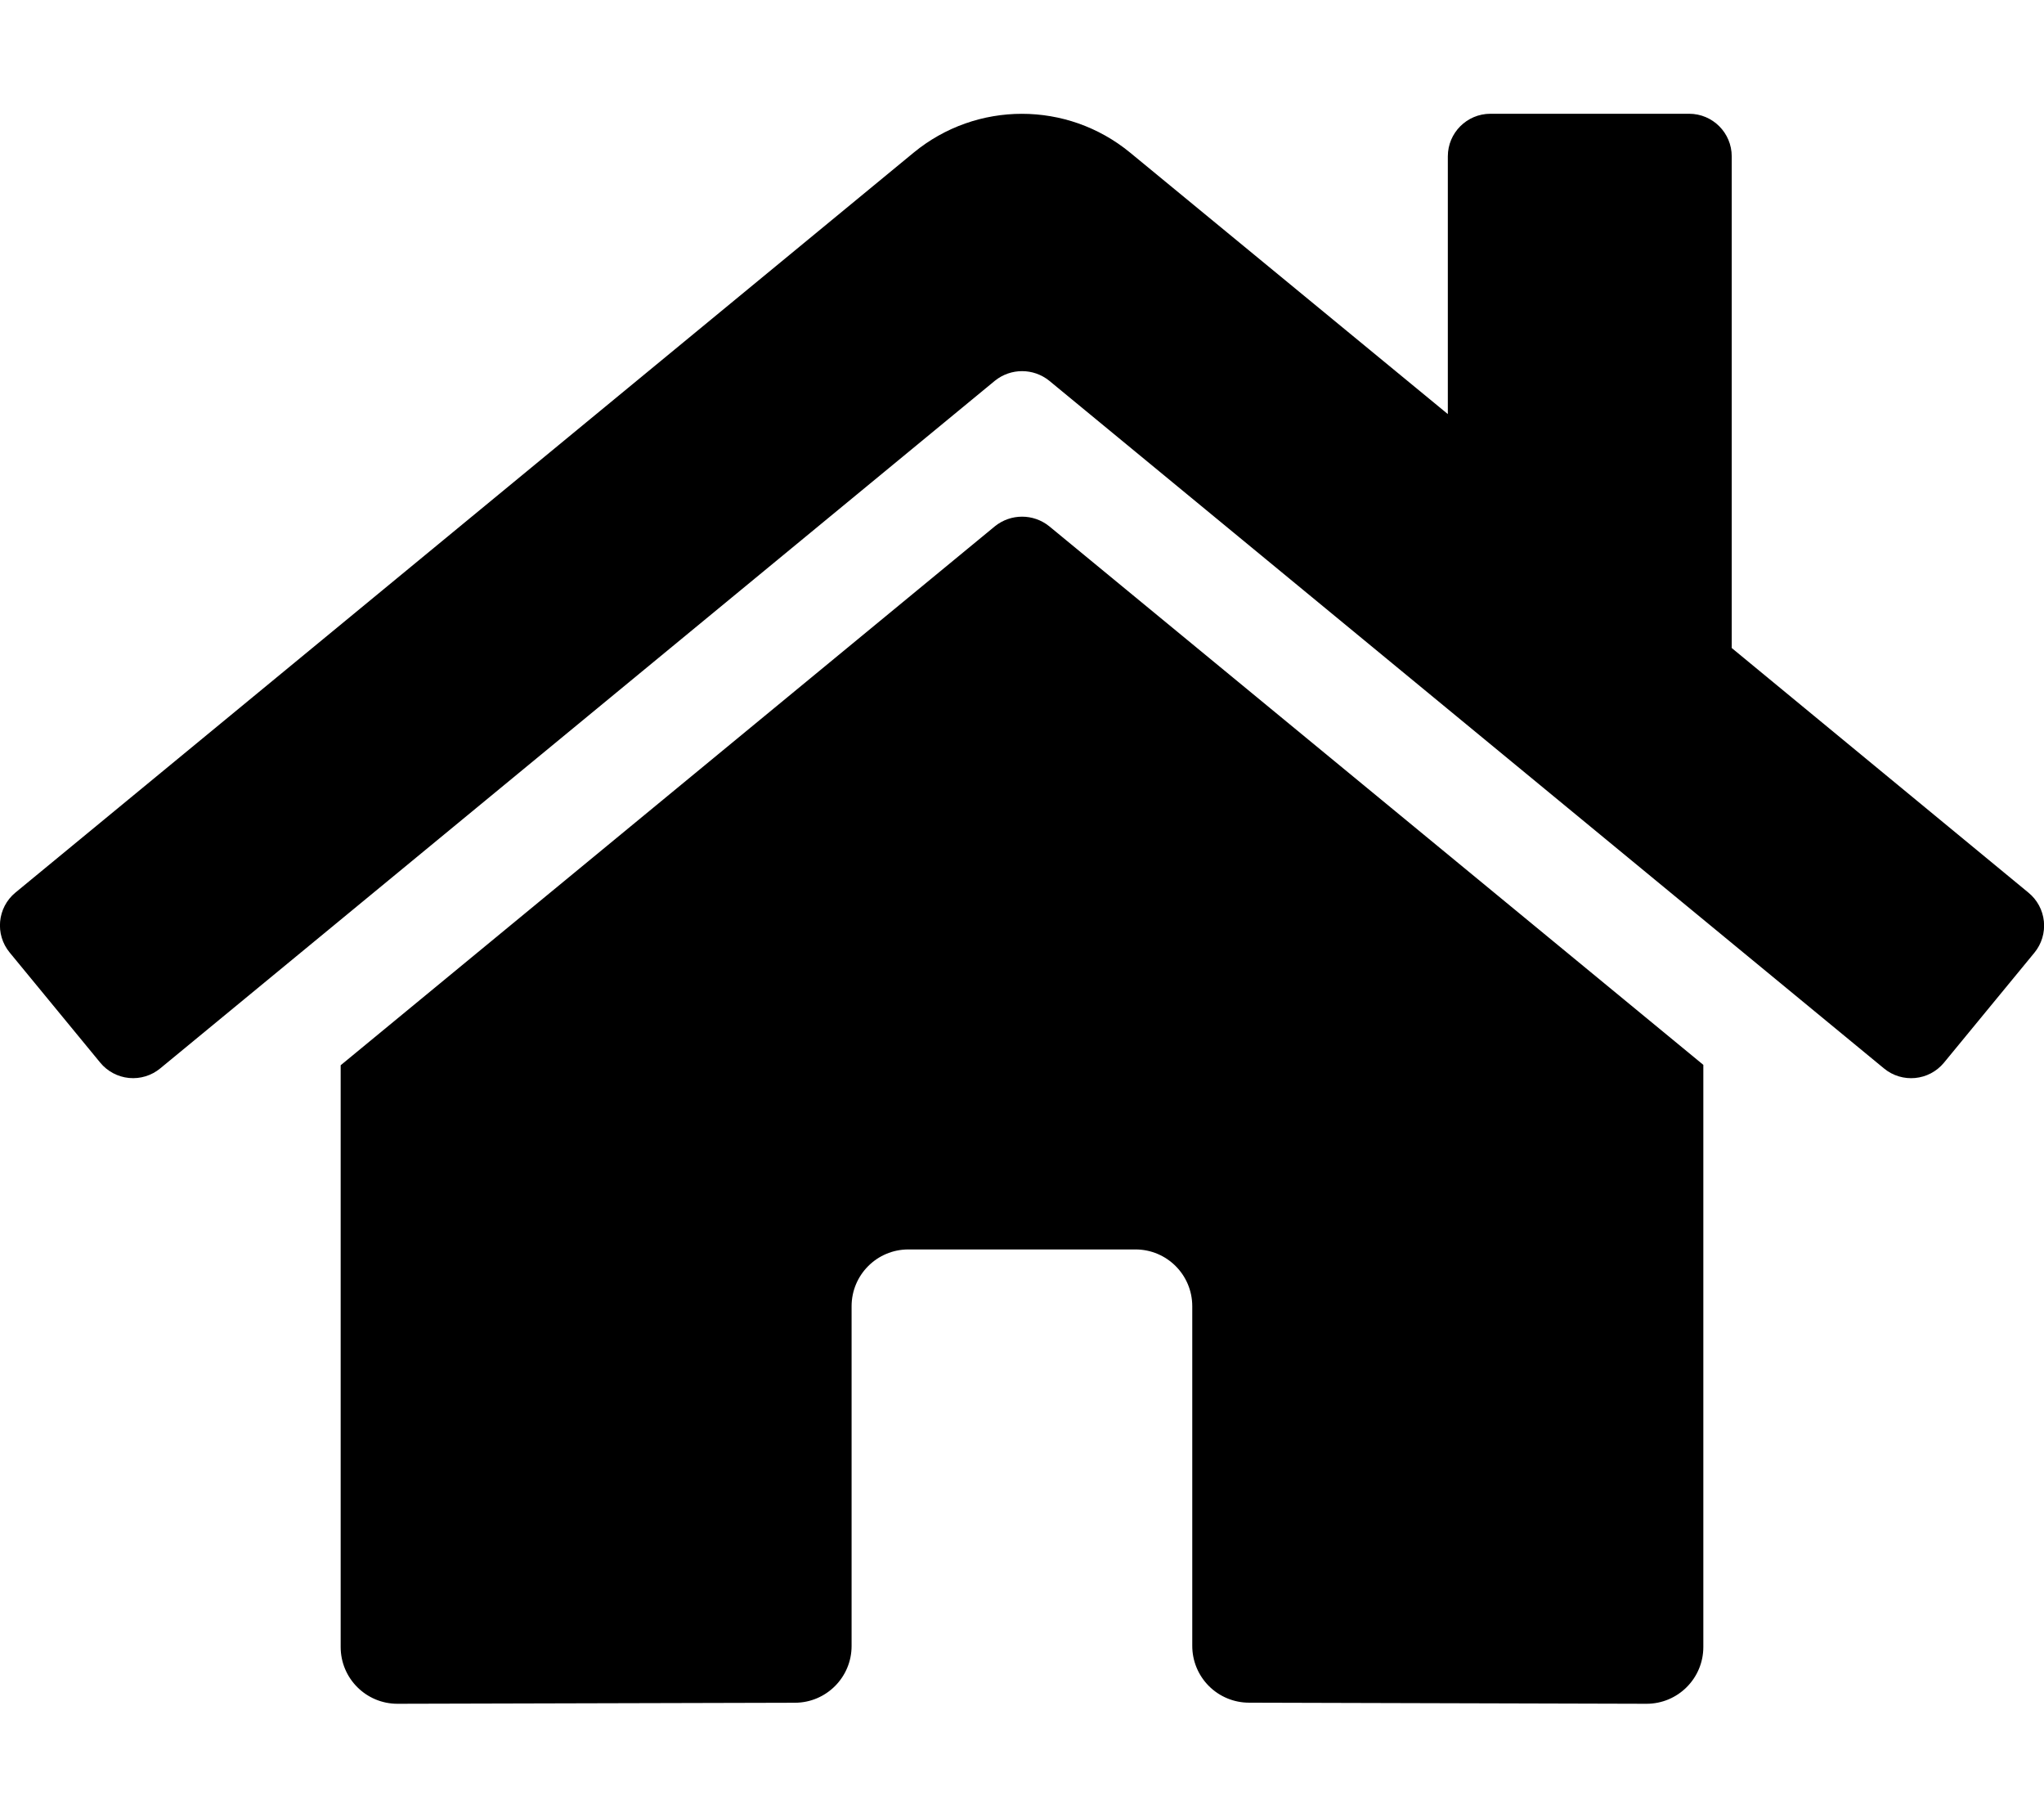
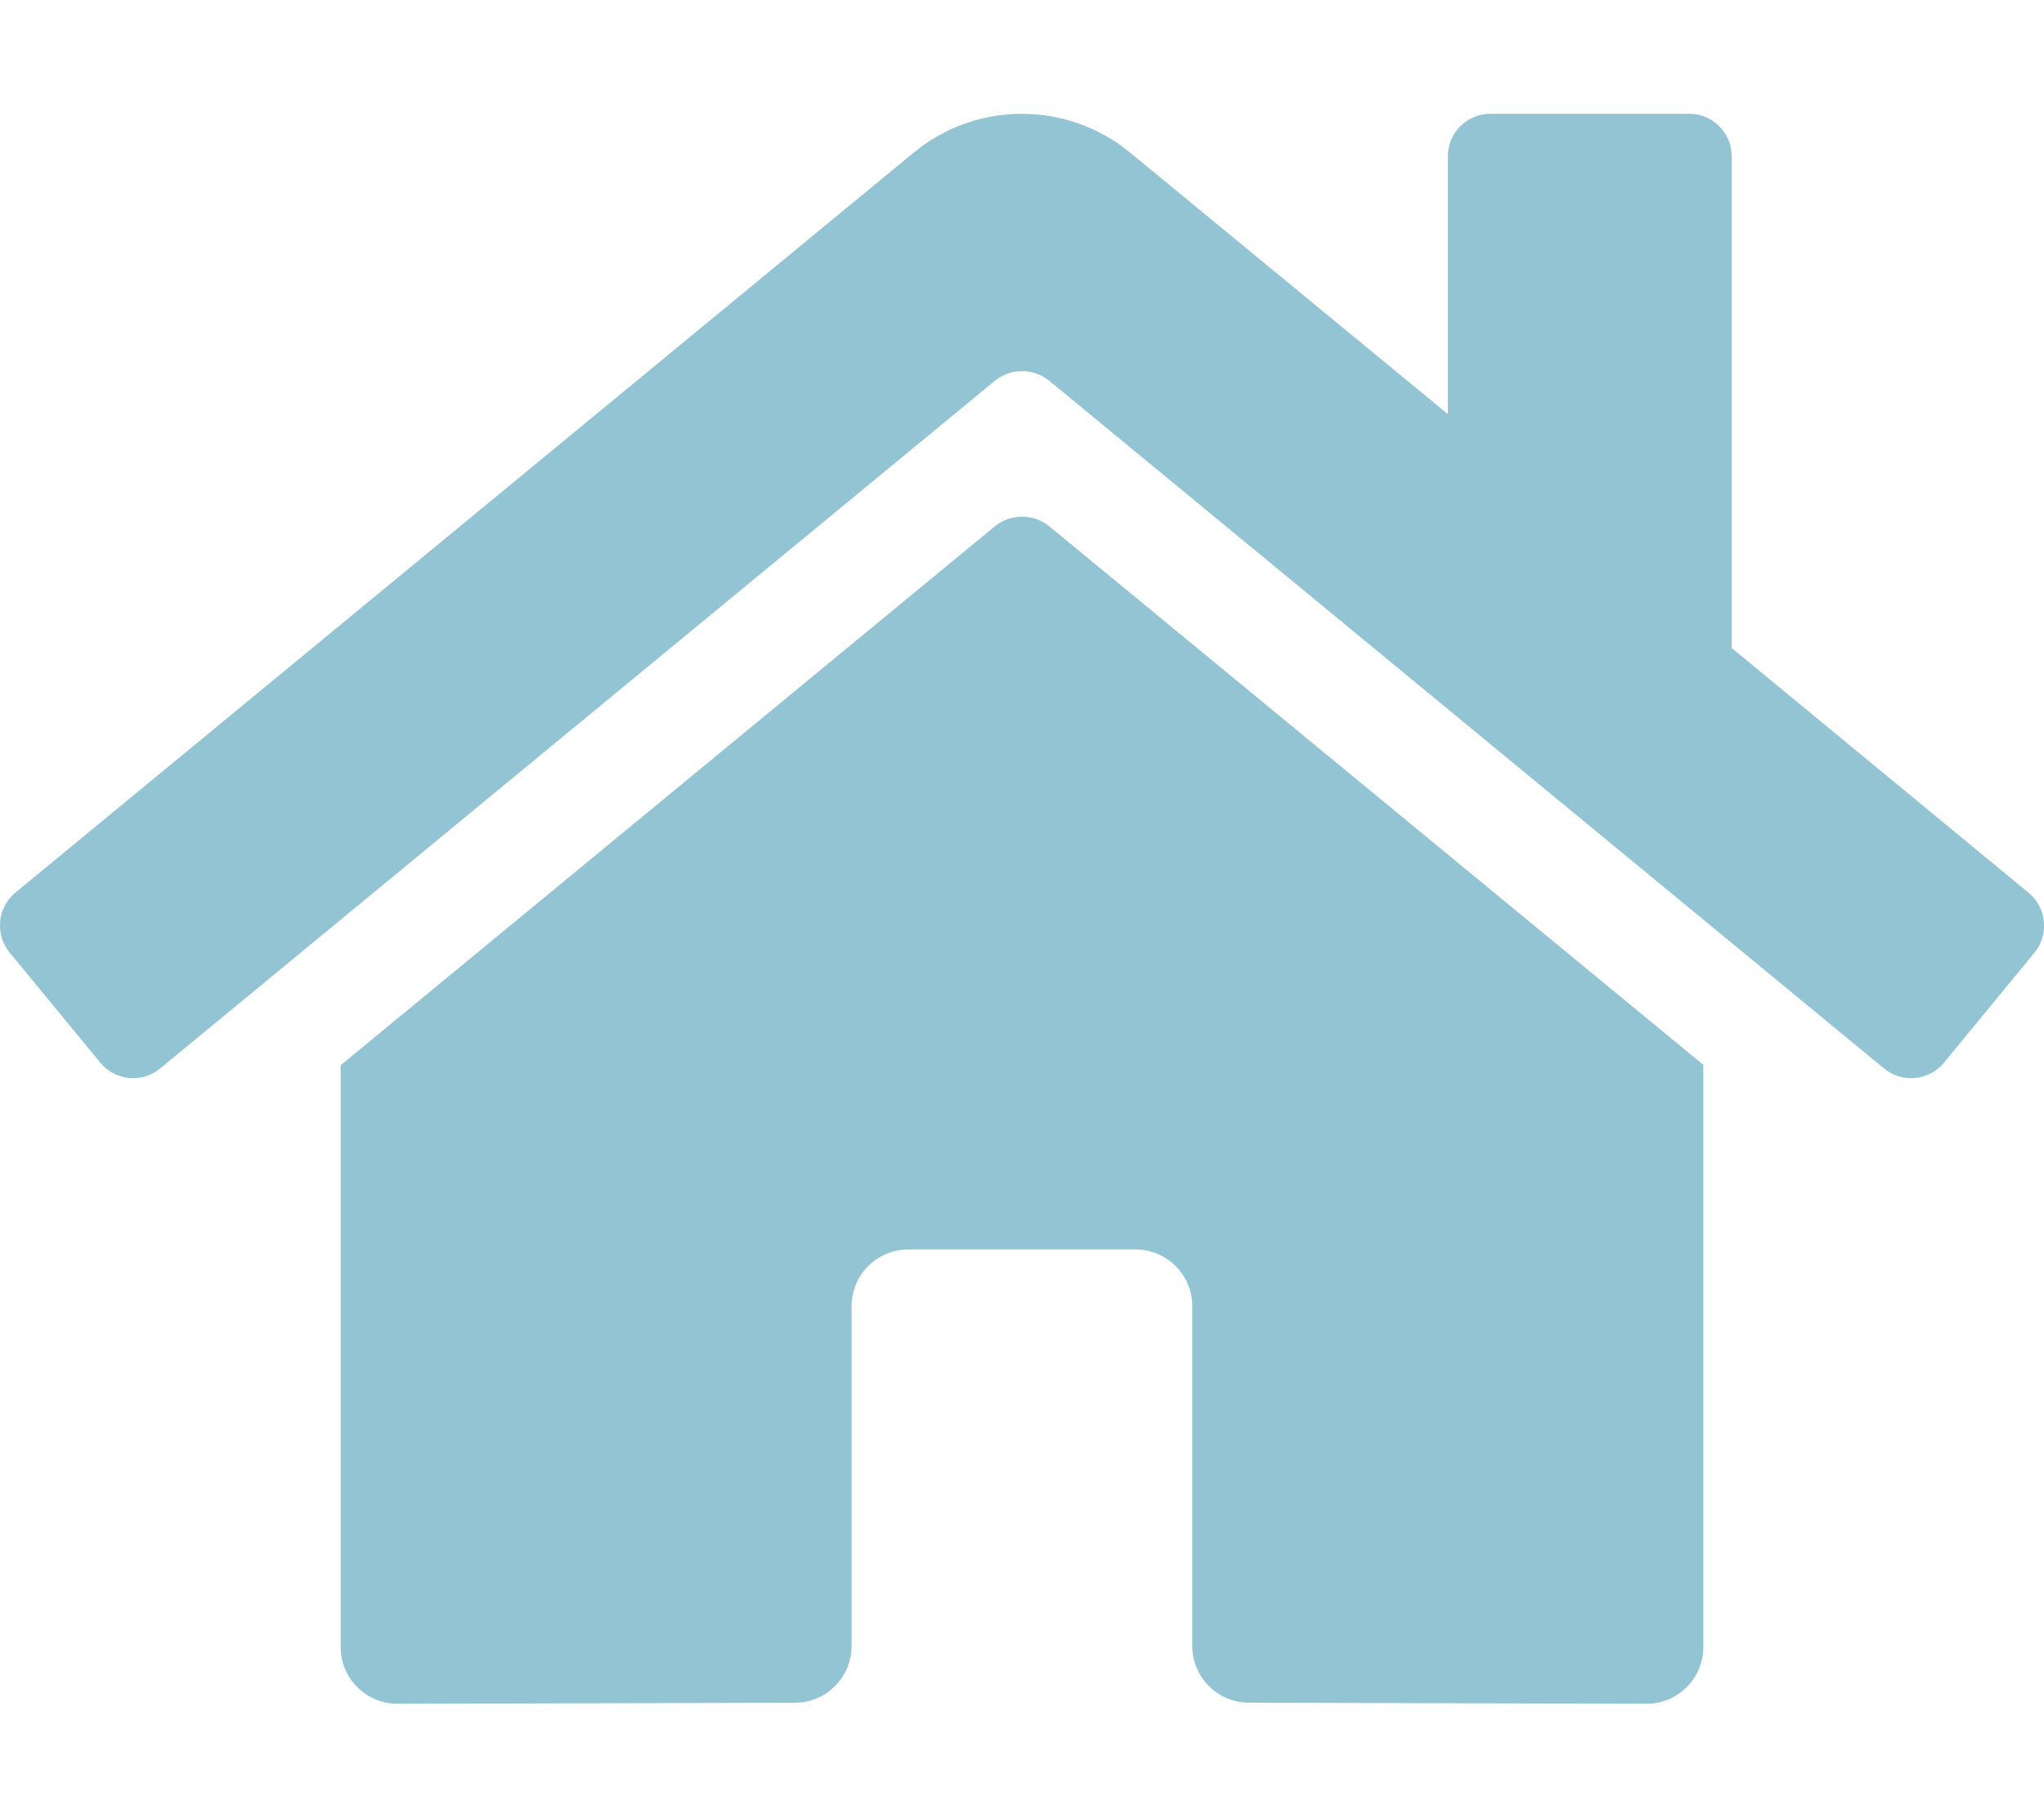
<svg xmlns="http://www.w3.org/2000/svg" aria-hidden="true" focusable="false" data-prefix="fas" data-icon="home" class="svg-inline--fa fa-home fa-w-18" role="img" viewBox="0 0 576 512">
-   <path fill="currentColor" d="M280.37 148.26L96 300.11V464a16 16 0 0 0 16 16l112.06-.29a16 16 0 0 0 15.92-16V368a16 16 0 0 1 16-16h64a16 16 0 0 1 16 16v95.64a16 16 0 0 0 16 16.05L464 480a16 16 0 0 0 16-16V300L295.67 148.26a12.19 12.19 0 0 0-15.3 0zM571.6 251.47L488 182.56V44.05a12 12 0 0 0-12-12h-56a12 12 0 0 0-12 12v72.61L318.47 43a48 48 0 0 0-61 0L4.34 251.47a12 12 0 0 0-1.6 16.9l25.5 31A12 12 0 0 0 45.15 301l235.22-193.74a12.19 12.19 0 0 1 15.3 0L530.9 301a12 12 0 0 0 16.9-1.6l25.5-31a12 12 0 0 0-1.7-16.93z" />
+   <path fill="rgb(146, 196, 211)" d="M280.37 148.26L96 300.11V464a16 16 0 0 0 16 16l112.06-.29a16 16 0 0 0 15.92-16V368a16 16 0 0 1 16-16h64a16 16 0 0 1 16 16v95.64a16 16 0 0 0 16 16.05L464 480a16 16 0 0 0 16-16V300L295.67 148.26a12.19 12.19 0 0 0-15.3 0zM571.6 251.47L488 182.56V44.05a12 12 0 0 0-12-12h-56a12 12 0 0 0-12 12v72.61L318.47 43a48 48 0 0 0-61 0L4.34 251.47a12 12 0 0 0-1.6 16.9l25.5 31A12 12 0 0 0 45.15 301l235.22-193.74a12.19 12.19 0 0 1 15.3 0L530.9 301a12 12 0 0 0 16.9-1.6l25.5-31a12 12 0 0 0-1.7-16.93z" />
</svg>
